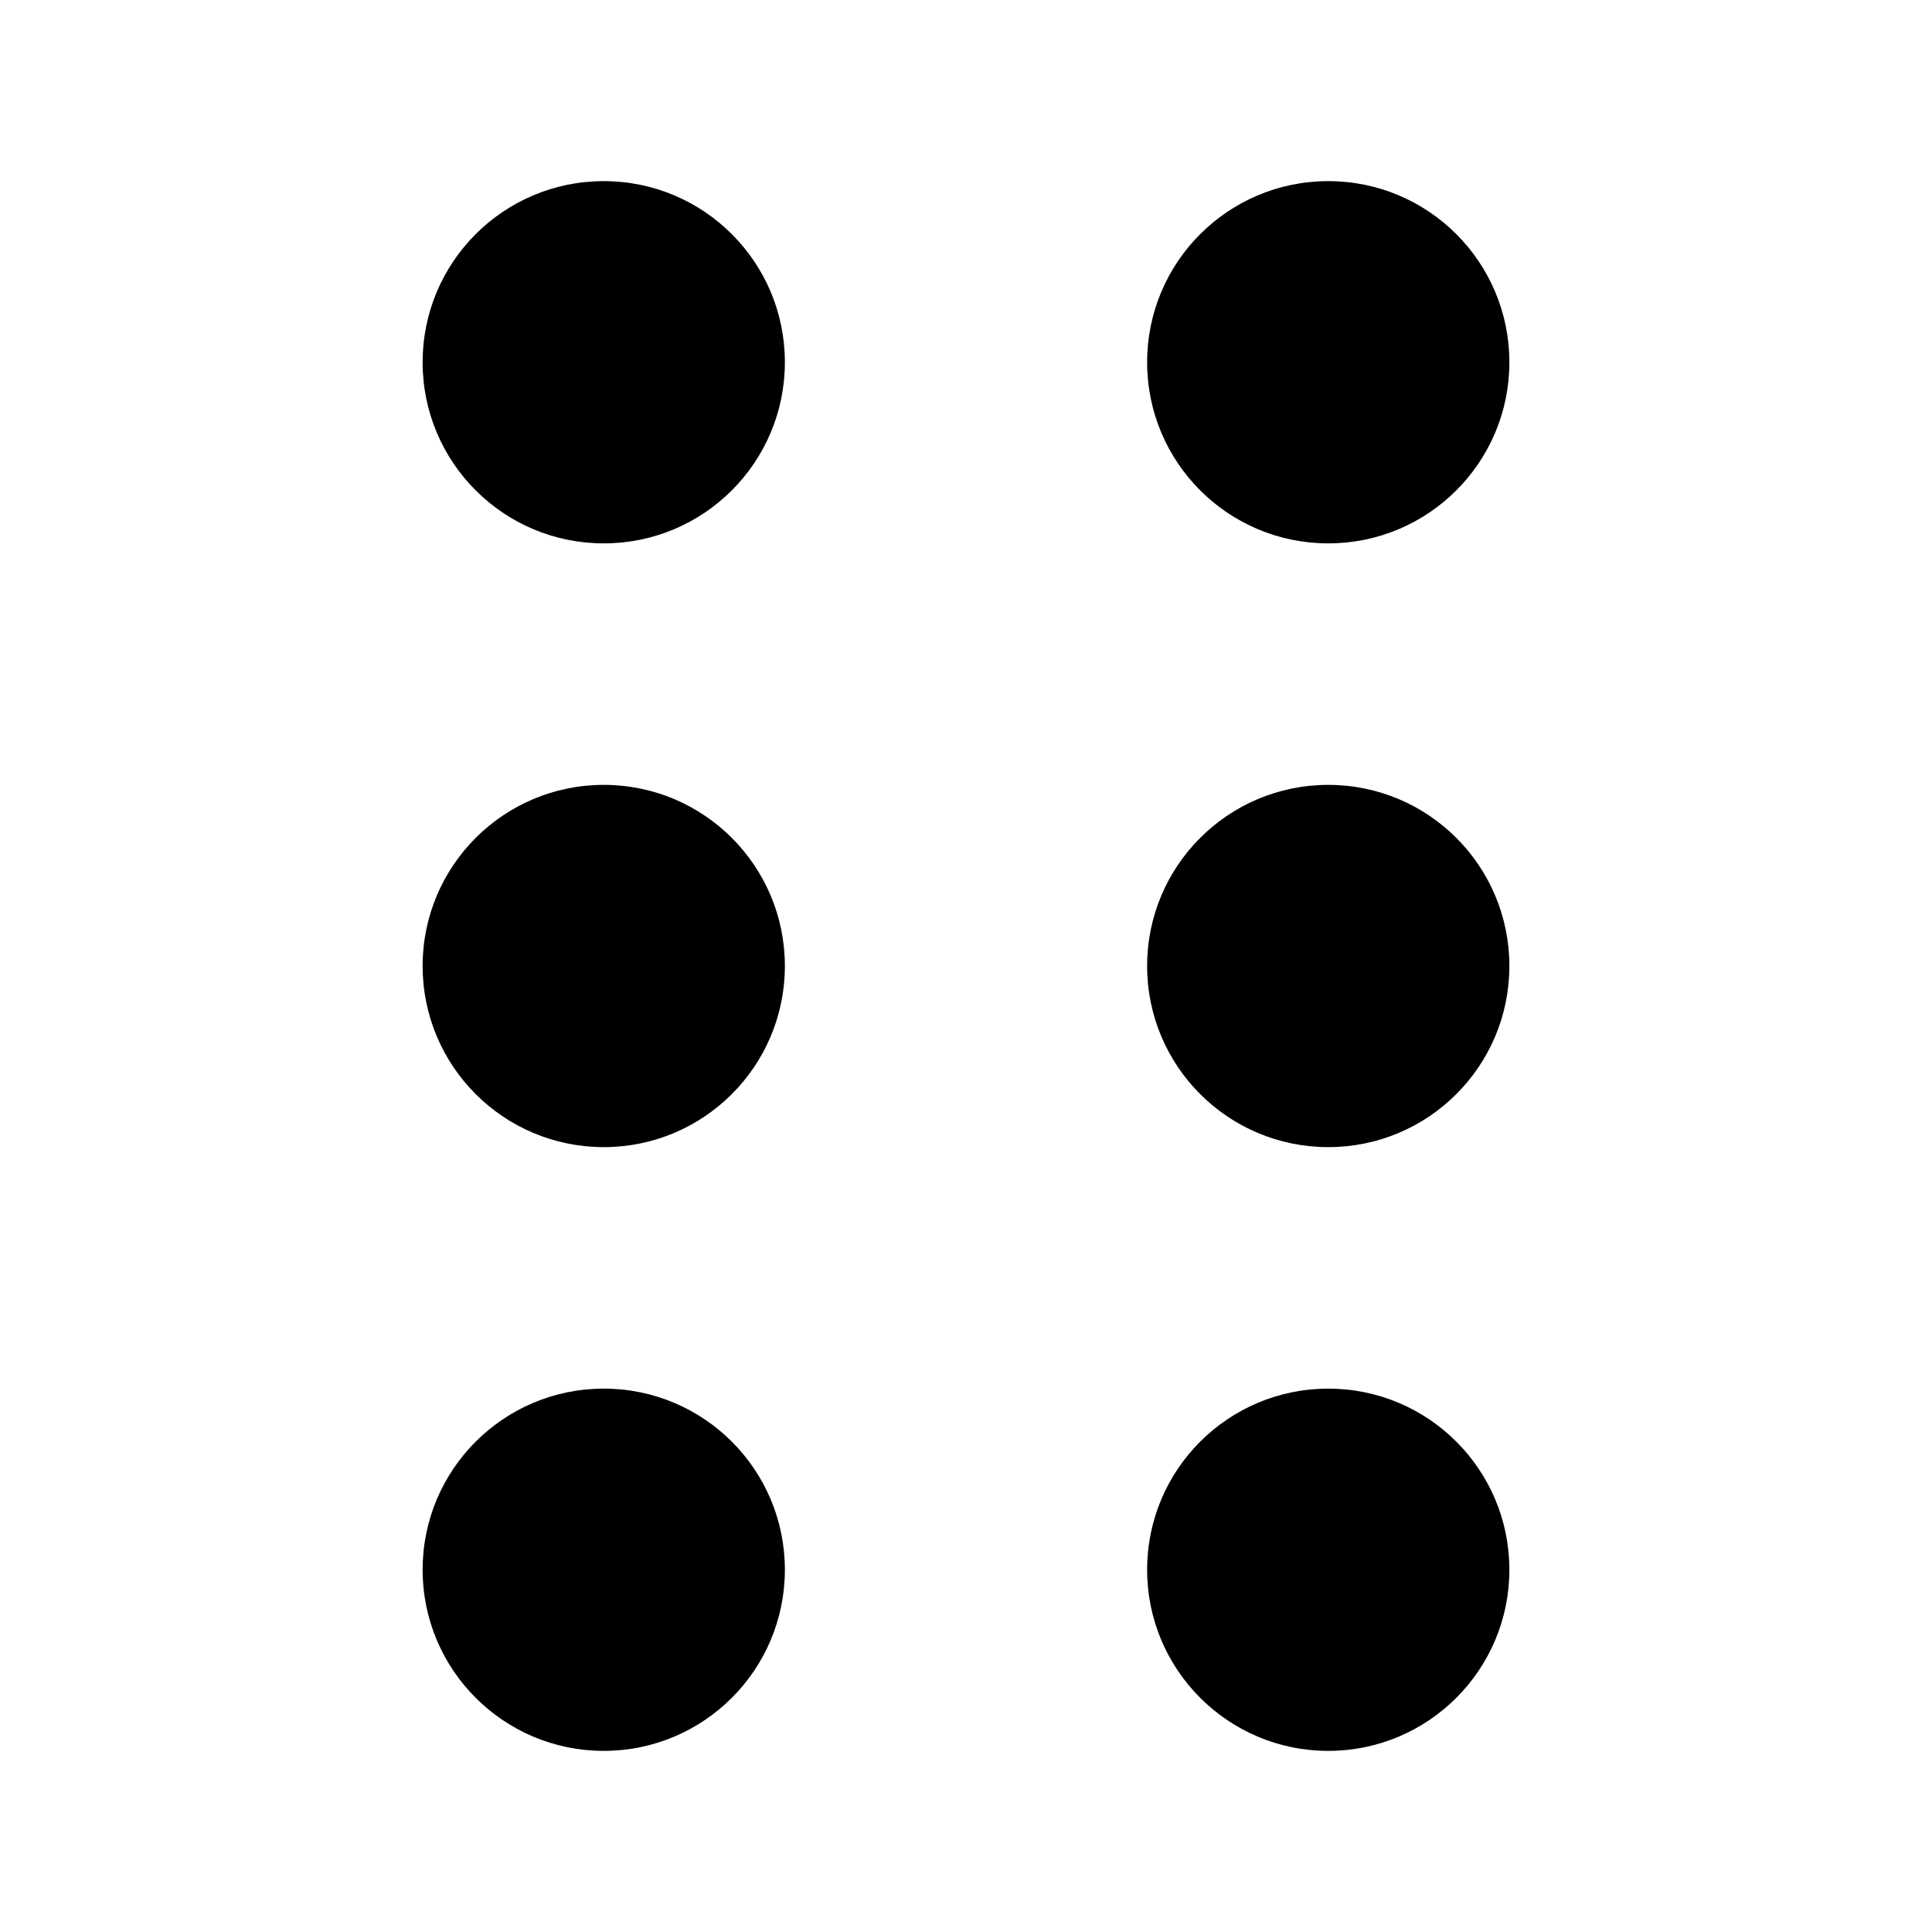
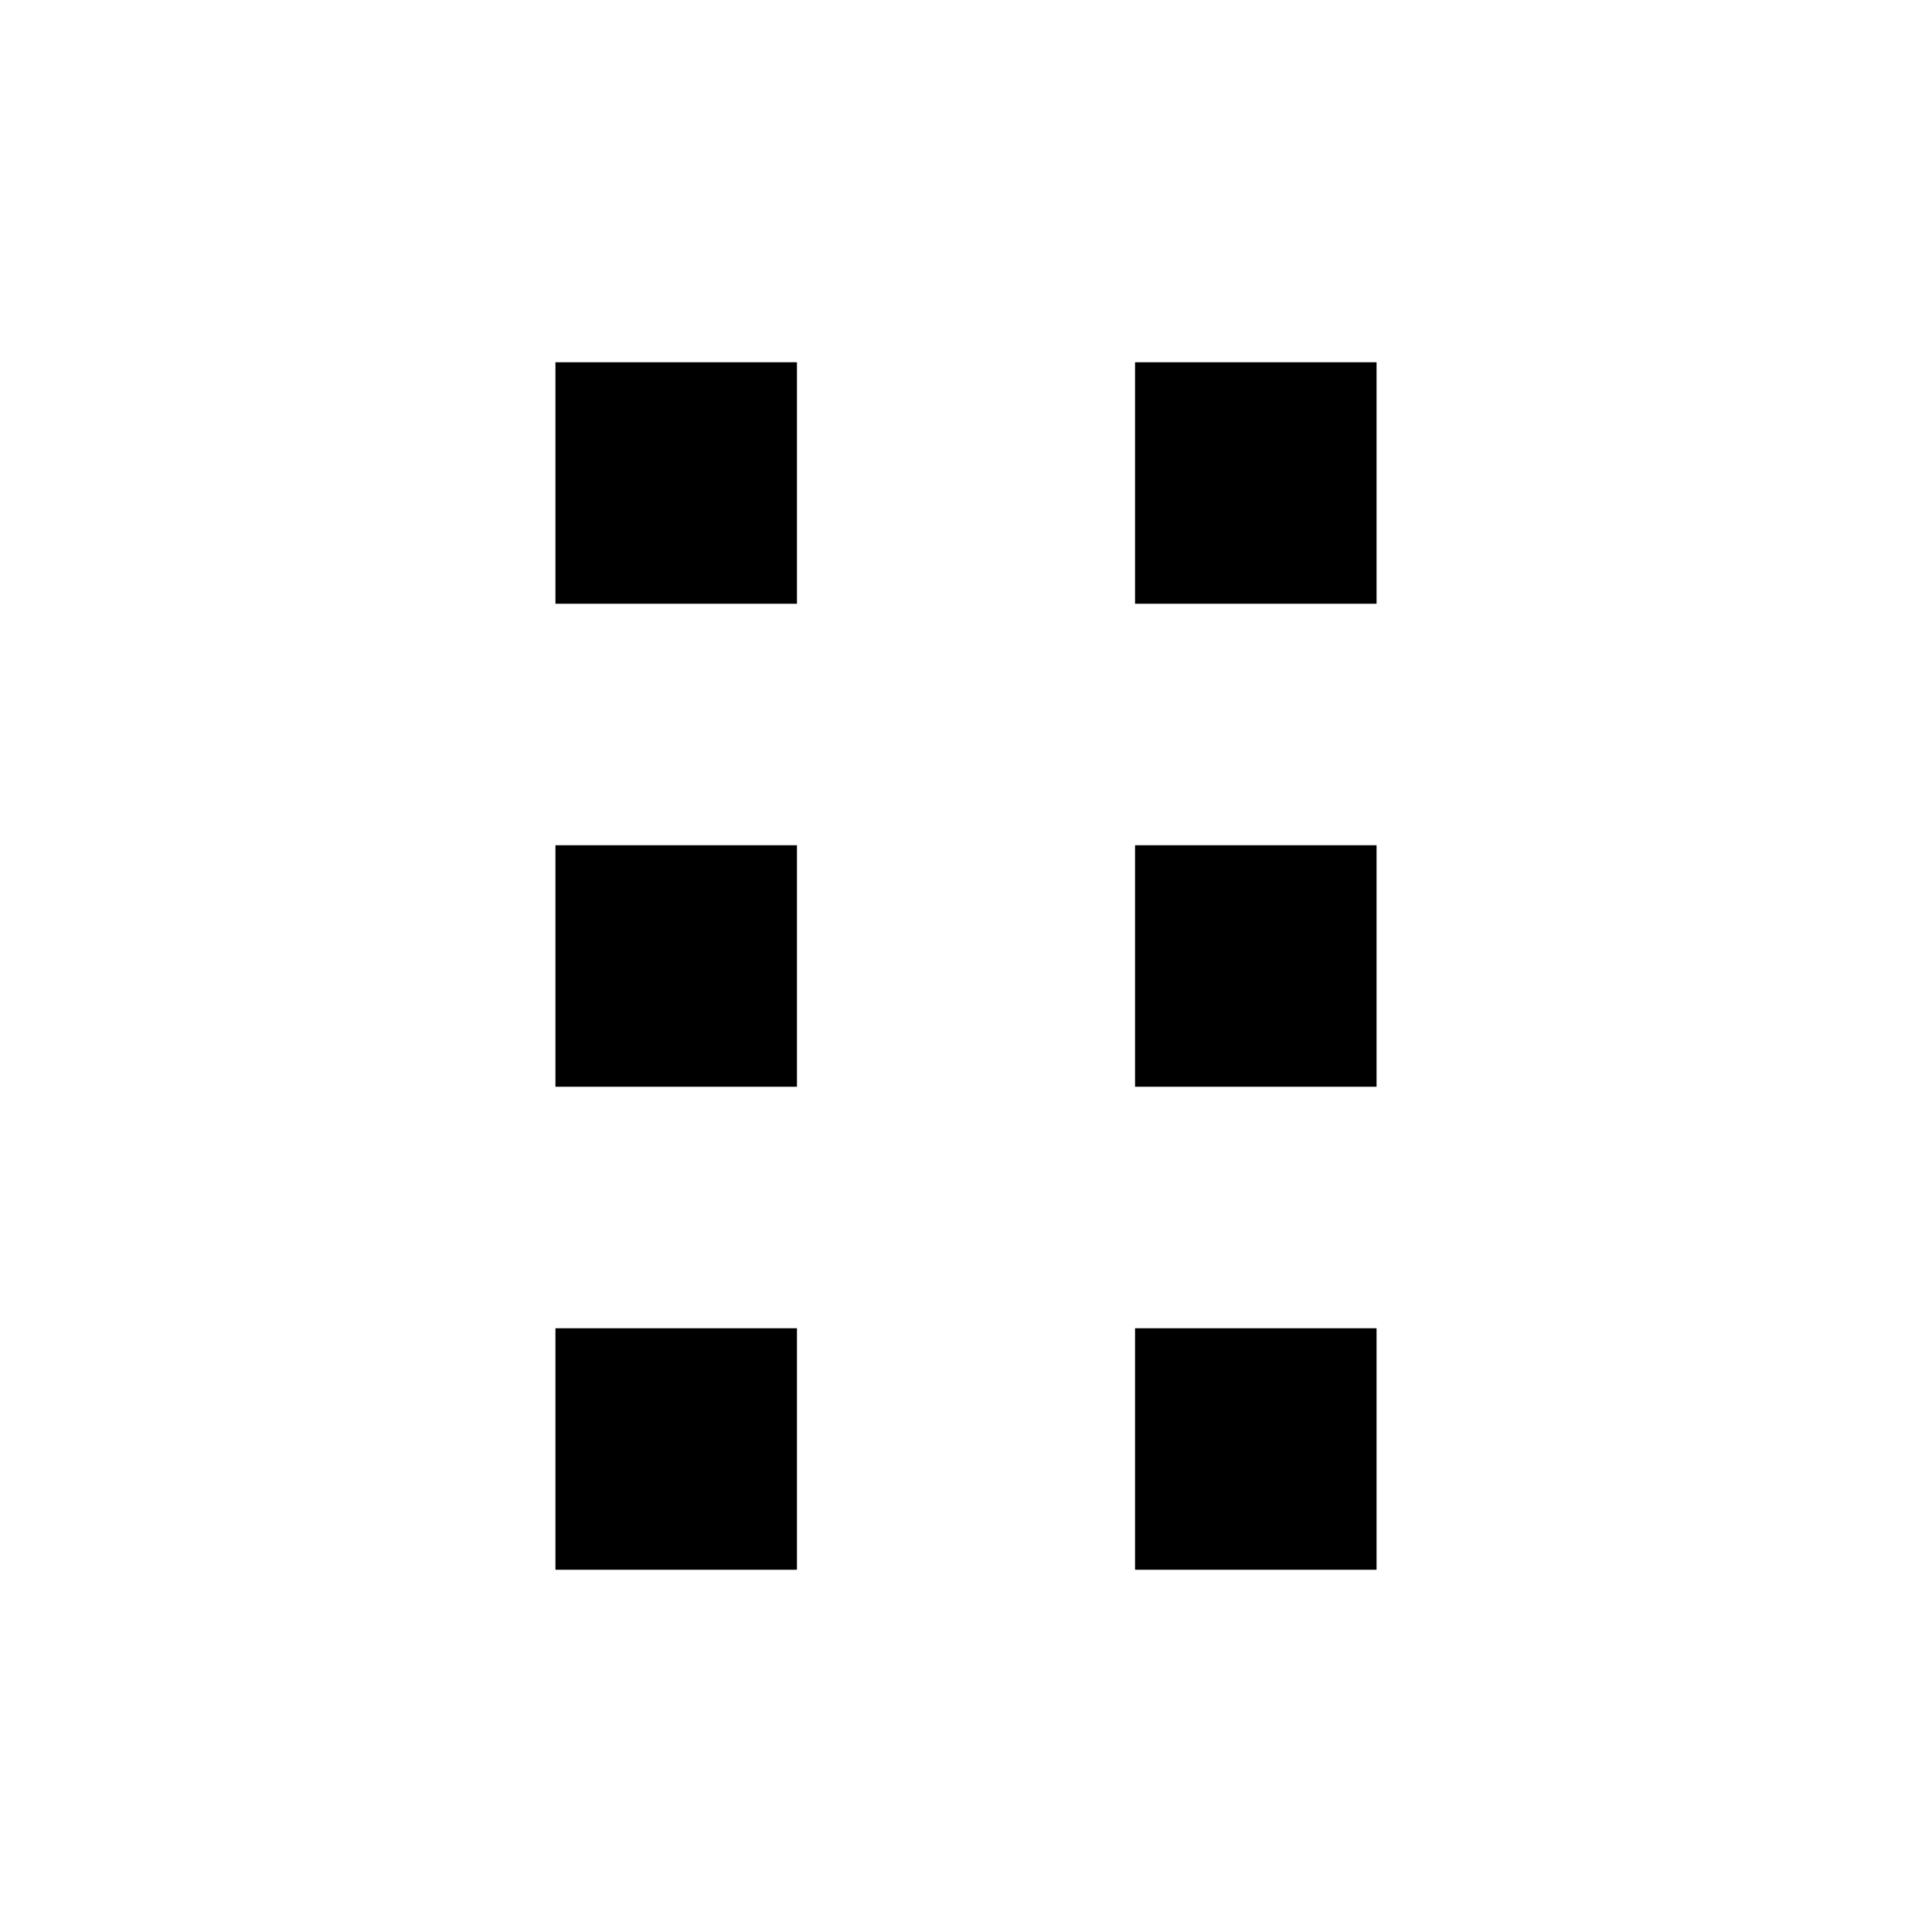
<svg xmlns="http://www.w3.org/2000/svg" viewBox="0 0 20 20" fill="none">
-   <path d="M6.25 1.875C5.214 1.875 4.375 2.714 4.375 3.75C4.375 4.786 5.214 5.625 6.25 5.625C7.286 5.625 8.125 4.786 8.125 3.75C8.125 2.714 7.286 1.875 6.25 1.875Z" fill="currentColor" />
-   <path d="M13.75 1.875C12.714 1.875 11.875 2.714 11.875 3.75C11.875 4.786 12.714 5.625 13.75 5.625C14.786 5.625 15.625 4.786 15.625 3.75C15.625 2.714 14.786 1.875 13.75 1.875Z" fill="currentColor" />
-   <path d="M4.375 10C4.375 8.964 5.214 8.125 6.25 8.125C7.286 8.125 8.125 8.964 8.125 10C8.125 11.036 7.286 11.875 6.25 11.875C5.214 11.875 4.375 11.036 4.375 10Z" fill="currentColor" />
-   <path d="M13.75 8.125C12.714 8.125 11.875 8.964 11.875 10C11.875 11.036 12.714 11.875 13.75 11.875C14.786 11.875 15.625 11.036 15.625 10C15.625 8.964 14.786 8.125 13.75 8.125Z" fill="currentColor" />
-   <path d="M4.375 16.25C4.375 15.214 5.214 14.375 6.25 14.375C7.286 14.375 8.125 15.214 8.125 16.25C8.125 17.285 7.286 18.125 6.25 18.125C5.214 18.125 4.375 17.285 4.375 16.25Z" fill="currentColor" />
-   <path d="M13.75 14.375C12.714 14.375 11.875 15.214 11.875 16.25C11.875 17.285 12.714 18.125 13.75 18.125C14.786 18.125 15.625 17.285 15.625 16.25C15.625 15.214 14.786 14.375 13.75 14.375Z" fill="currentColor" />
+   <path d="M5.75 3.75H8.25V6.25H5.75V3.75Z" fill="currentColor" />
+   <path d="M5.75 8.75H8.25V11.25H5.75V8.75Z" fill="currentColor" />
+   <path d="M5.75 13.75H8.25V16.25H5.75V13.75Z" fill="currentColor" />
+   <path d="M11.75 3.75H14.25V6.25H11.75V3.75Z" fill="currentColor" />
+   <path d="M11.75 8.75H14.25V11.25H11.75V8.75Z" fill="currentColor" />
+   <path d="M11.75 13.75H14.25V16.25H11.75V13.75Z" fill="currentColor" />
</svg>
